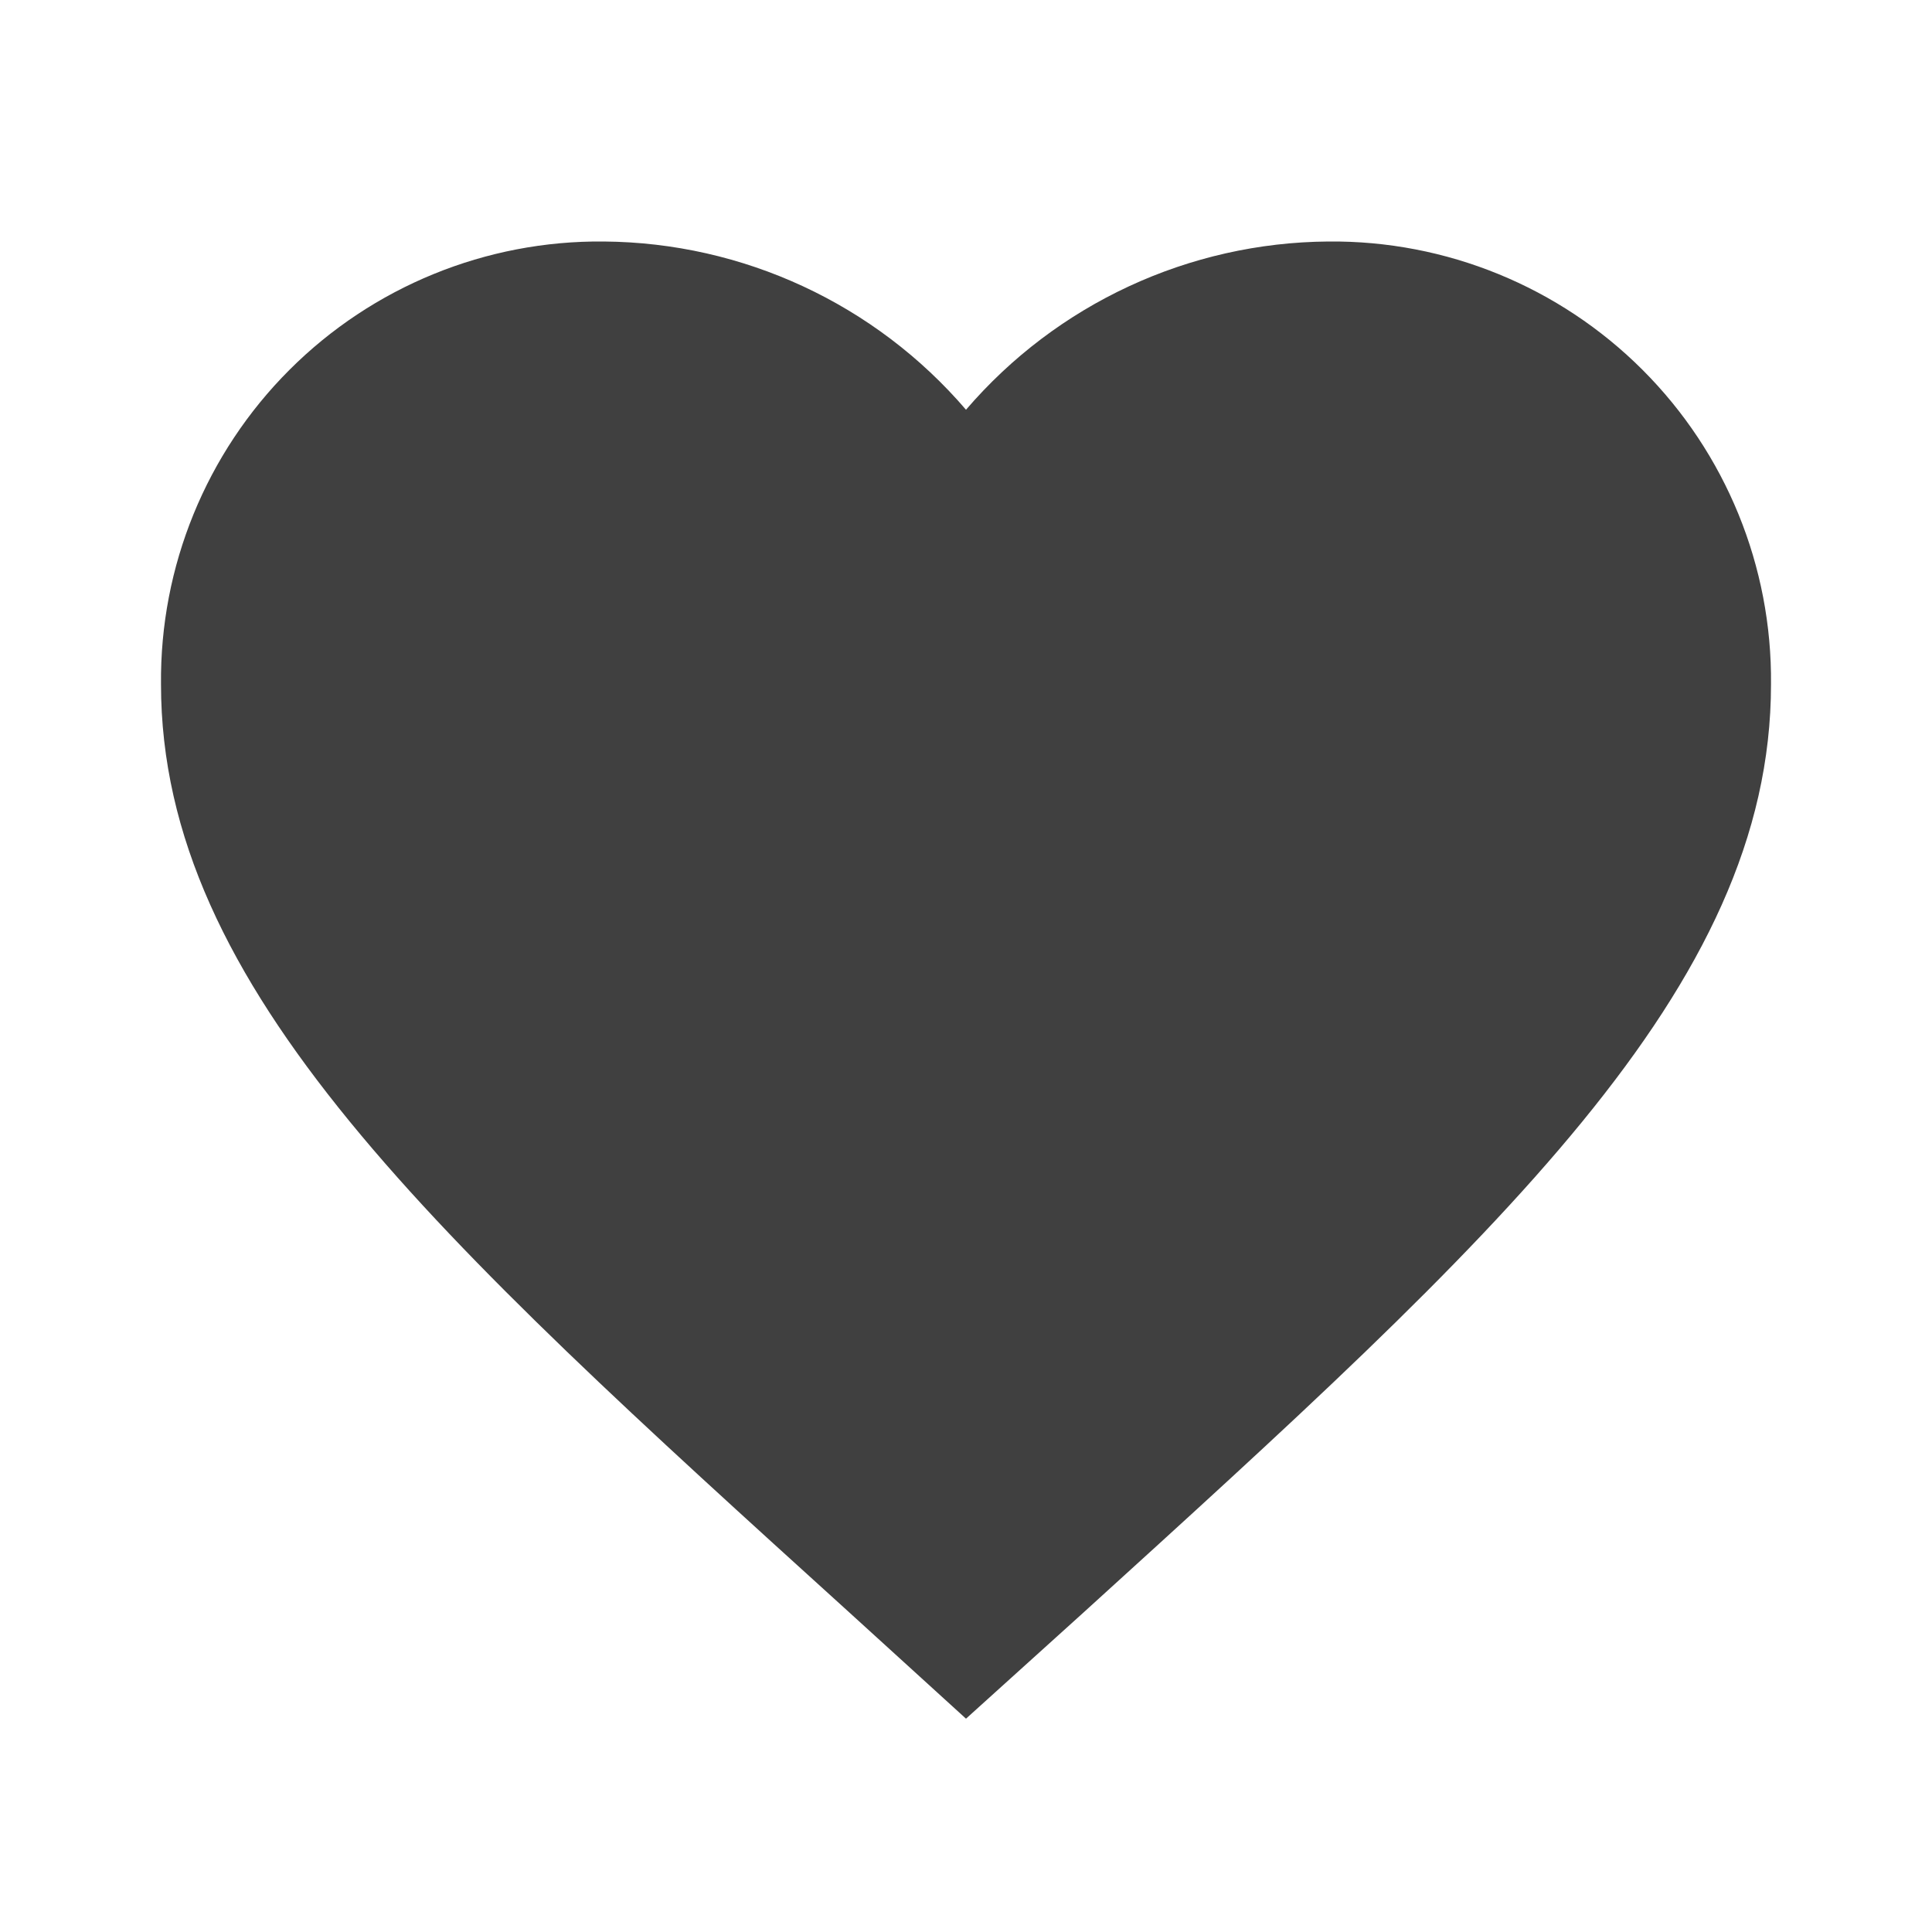
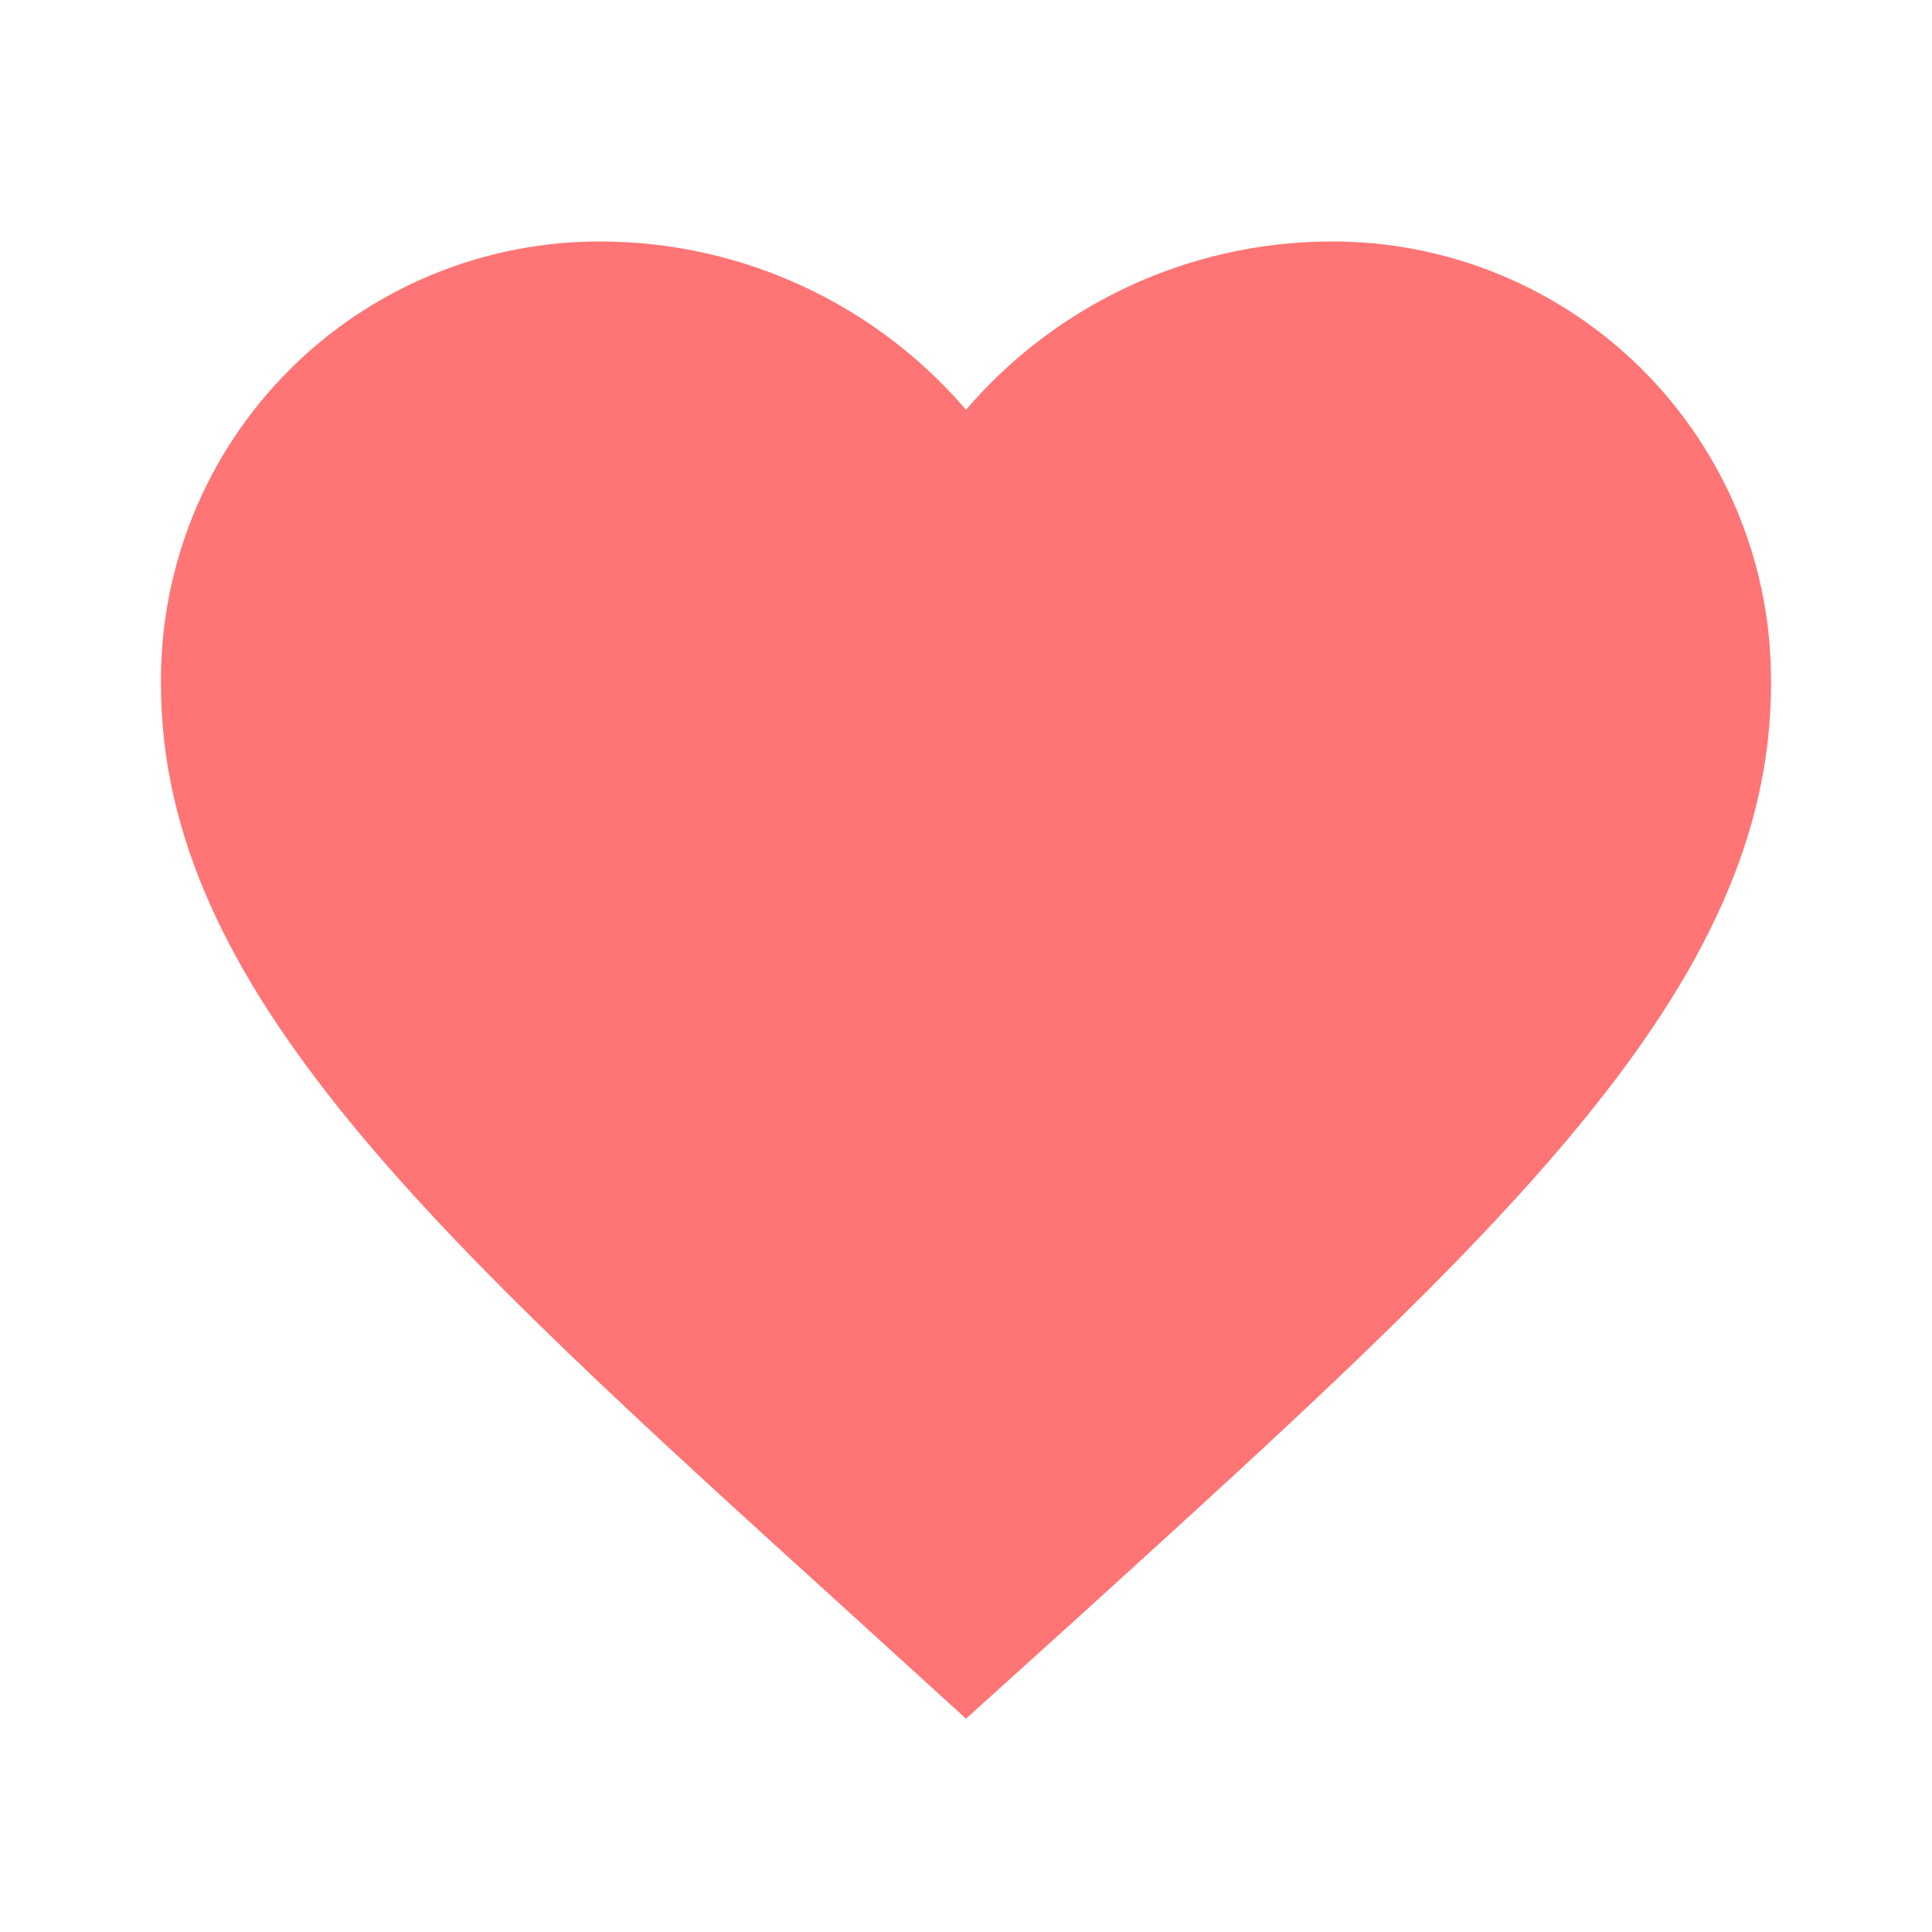
- <svg xmlns="http://www.w3.org/2000/svg" width="24" height="24" viewBox="0 0 24 24">
-   <defs>
-     <style>.a{fill:none;}.b{fill:#404040;}</style>
-   </defs>
-   <path class="a" d="M0,0H24V24H0Z" />
-   <path class="b" d="M12,21.35l-1.45-1.32C5.4,15.36,2,12.28,2,8.5A5.447,5.447,0,0,1,7.5,3,5.988,5.988,0,0,1,12,5.09,5.988,5.988,0,0,1,16.5,3,5.447,5.447,0,0,1,22,8.5c0,3.78-3.4,6.86-8.55,11.54Z" />
+ <svg xmlns="http://www.w3.org/2000/svg" width="24" height="24">
+   <path class="a" d="M0 0h24v24H0z" fill="none" />
+   <path class="b" d="M12 21.35l-1.45-1.32C5.4 15.36 2 12.28 2 8.5A5.447 5.447 0 017.5 3 5.988 5.988 0 0112 5.09 5.988 5.988 0 0116.5 3 5.447 5.447 0 0122 8.5c0 3.78-3.4 6.86-8.55 11.54z" fill="#ff7474" />
</svg>
